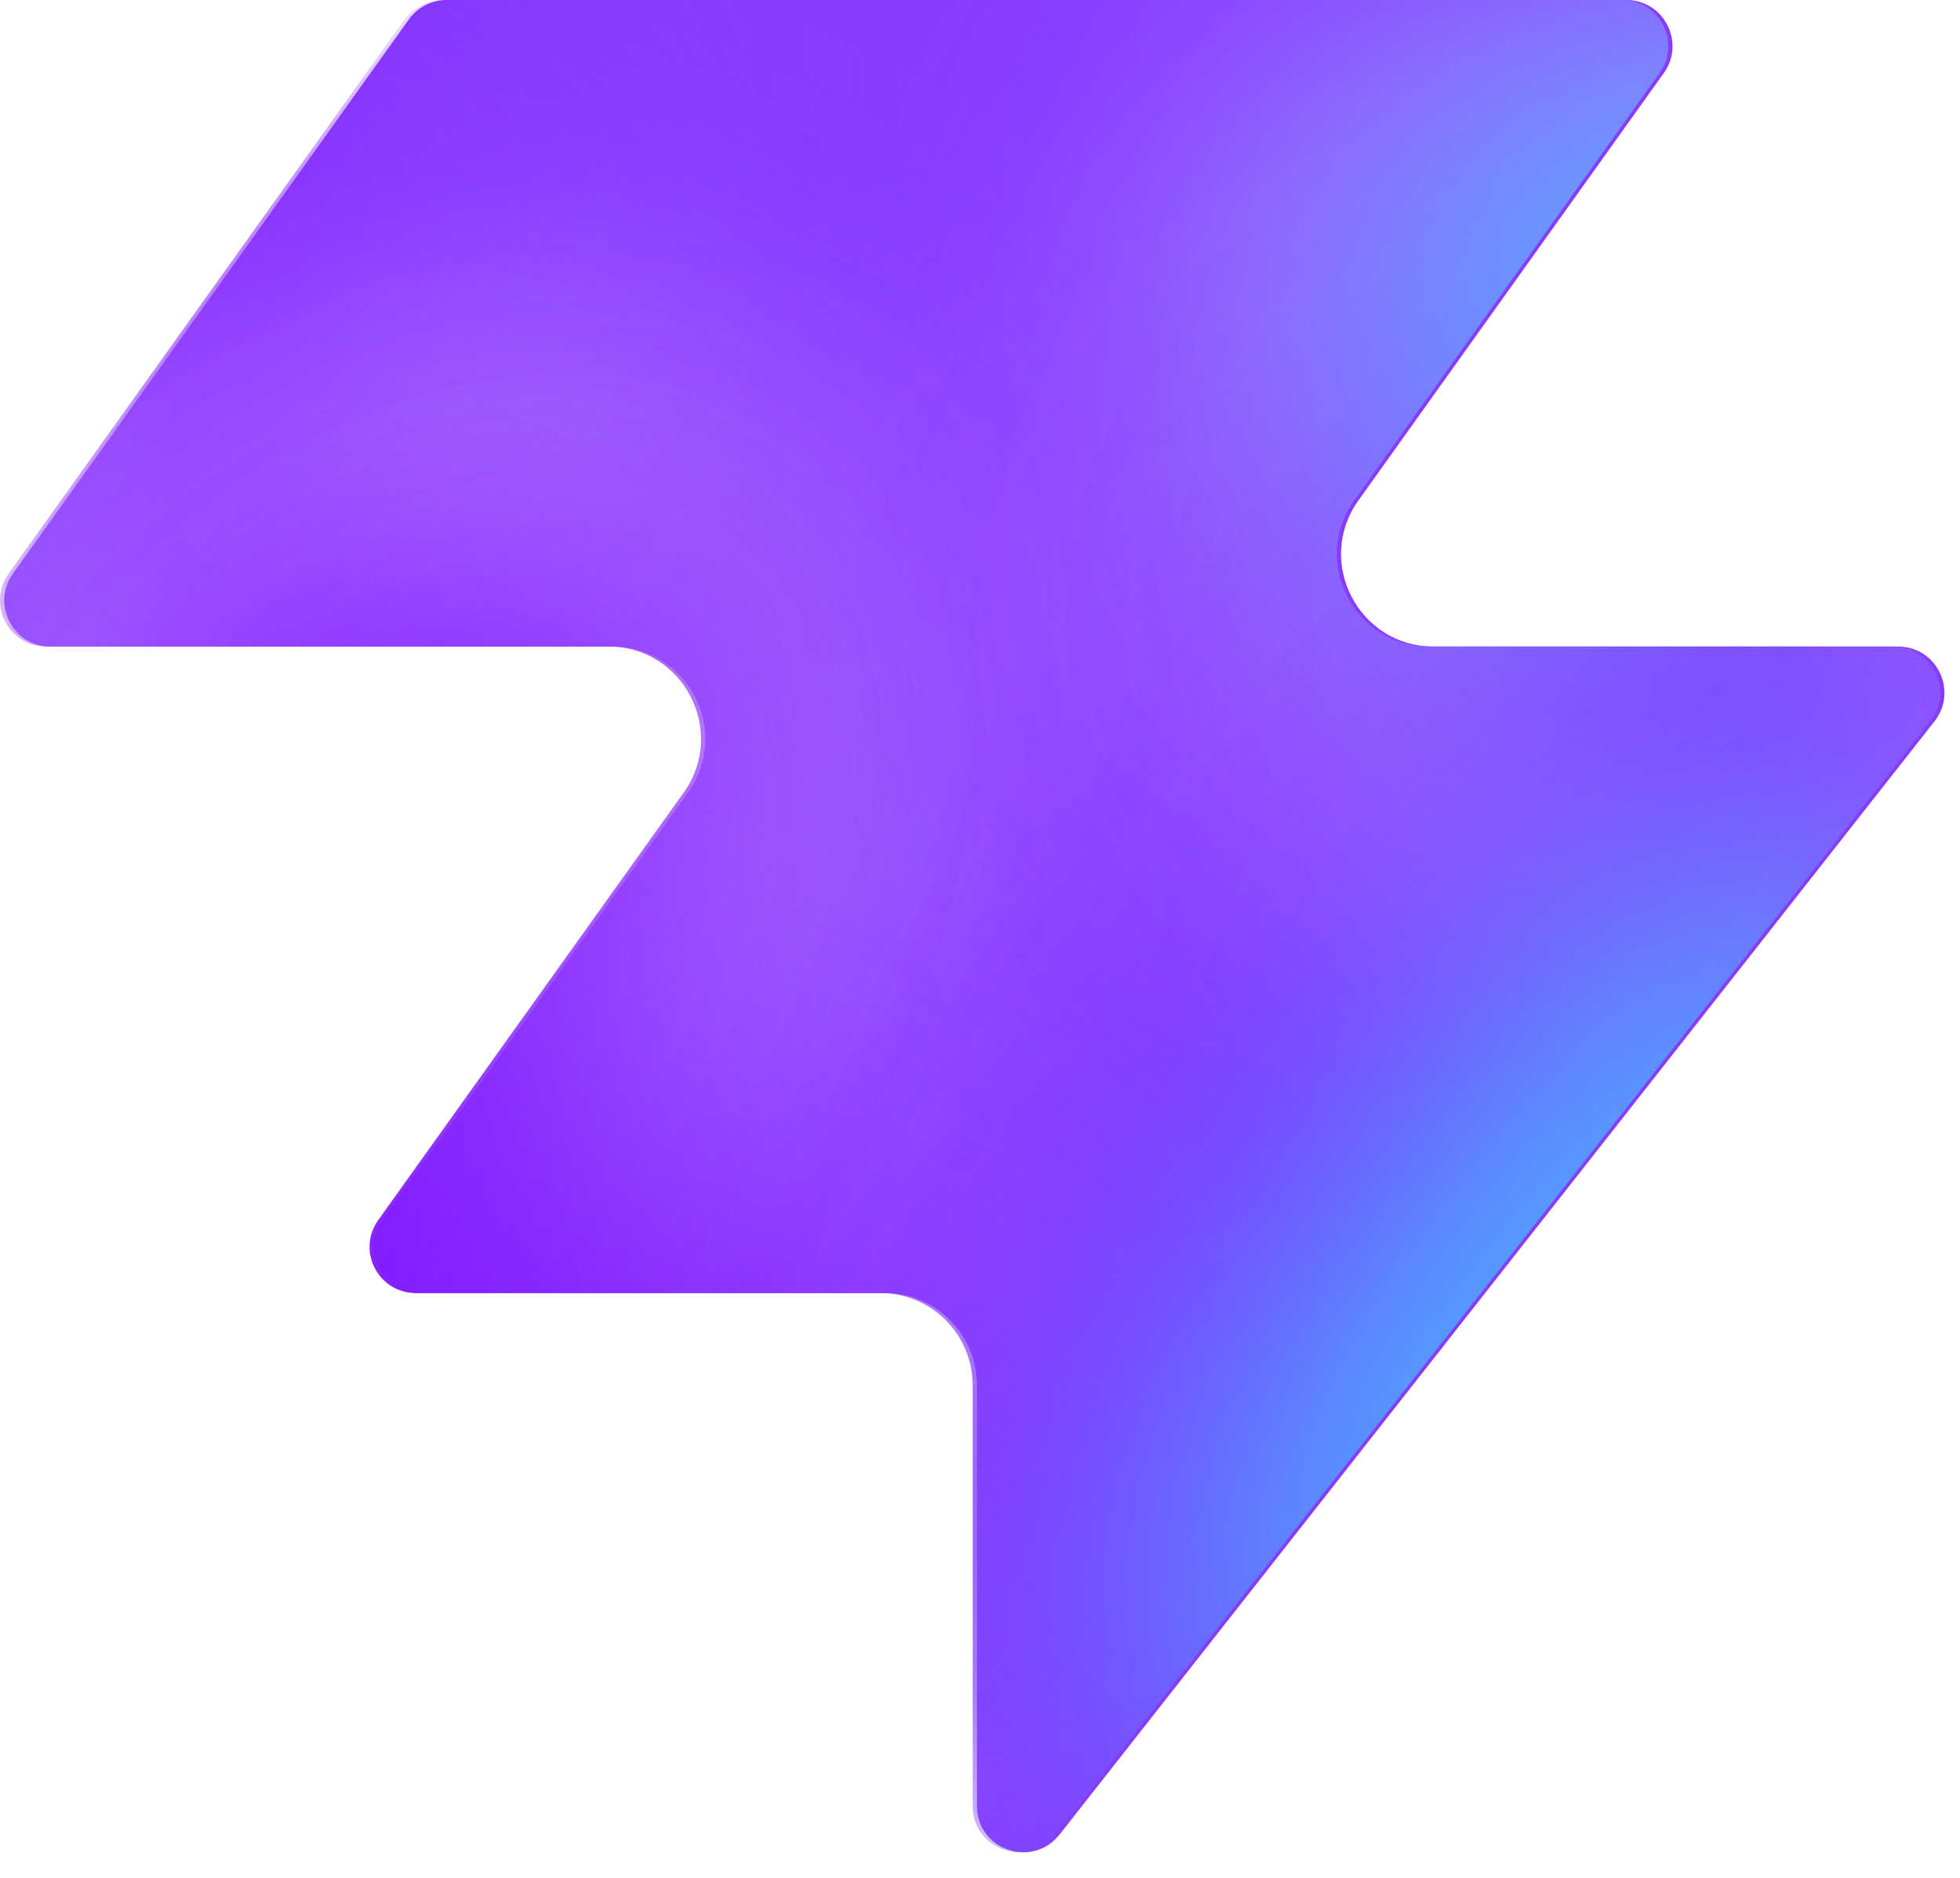
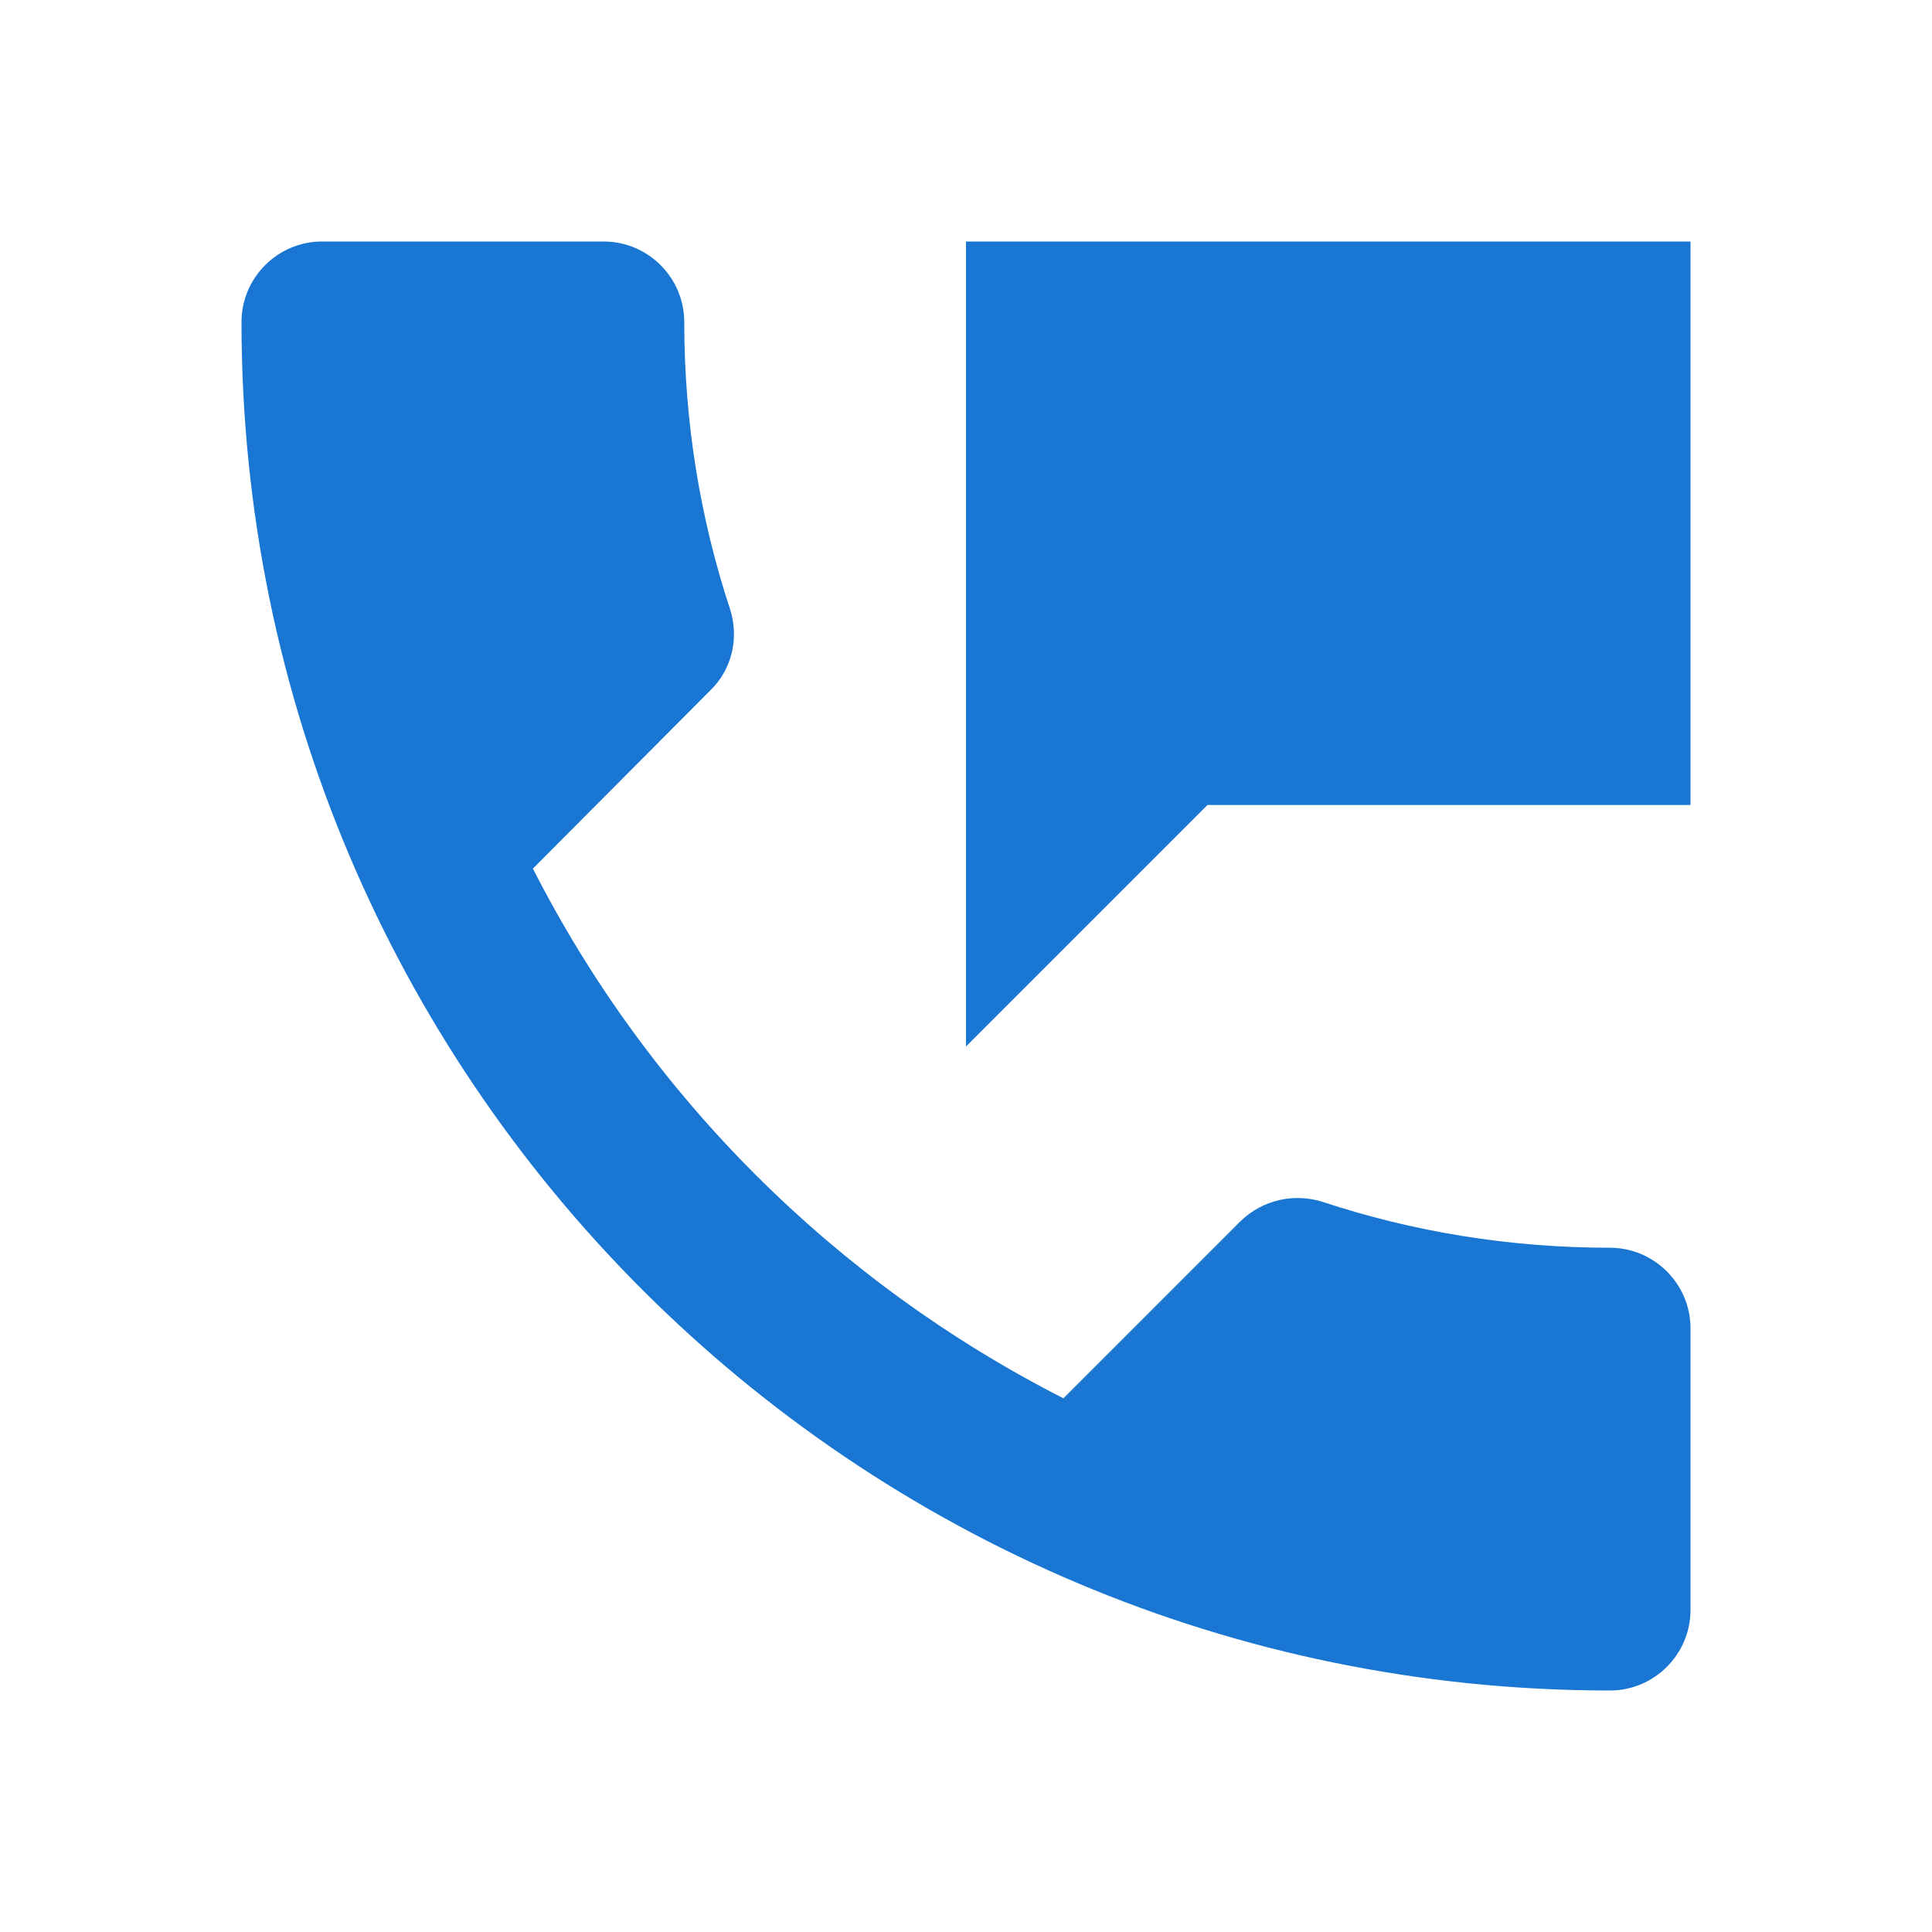
- <svg xmlns="http://www.w3.org/2000/svg" width="48" height="46" fill="none" viewBox="0 0 48 46">
-   <path fill="#863bff" d="M25.946 44.938c-.664.845-2.021.375-2.021-.698V33.937a2.26 2.26 0 0 0-2.262-2.262H10.287c-.92 0-1.456-1.04-.92-1.788l7.48-10.471c1.07-1.497 0-3.578-1.842-3.578H1.237c-.92 0-1.456-1.04-.92-1.788L10.013.474c.214-.297.556-.474.92-.474h28.894c.92 0 1.456 1.04.92 1.788l-7.48 10.471c-1.07 1.498 0 3.579 1.842 3.579h11.377c.943 0 1.473 1.088.89 1.83L25.947 44.94z" style="fill:#863bff;fill:color(display-p3 .525 .23 1);fill-opacity:1" />
-   <mask id="a" width="48" height="46" x="0" y="0" maskUnits="userSpaceOnUse" style="mask-type:alpha">
-     <path fill="#000" d="M25.842 44.938c-.664.844-2.021.375-2.021-.698V33.937a2.26 2.26 0 0 0-2.262-2.262H10.183c-.92 0-1.456-1.04-.92-1.788l7.48-10.471c1.07-1.498 0-3.579-1.842-3.579H1.133c-.92 0-1.456-1.04-.92-1.787L9.91.473c.214-.297.556-.474.92-.474h28.894c.92 0 1.456 1.04.92 1.788l-7.48 10.471c-1.07 1.498 0 3.578 1.842 3.578h11.377c.943 0 1.473 1.088.89 1.832L25.843 44.94z" style="fill:#000;fill-opacity:1" />
-   </mask>
-   <g mask="url(#a)">
-     <g filter="url(#b)">
-       <ellipse cx="5.508" cy="14.704" fill="#ede6ff" rx="5.508" ry="14.704" style="fill:#ede6ff;fill:color(display-p3 .927 .903 1);fill-opacity:1" transform="matrix(.00324 1 1 -.00324 -4.47 31.516)" />
-     </g>
-     <g filter="url(#c)">
-       <ellipse cx="10.399" cy="29.851" fill="#ede6ff" rx="10.399" ry="29.851" style="fill:#ede6ff;fill:color(display-p3 .927 .903 1);fill-opacity:1" transform="matrix(.00324 1 1 -.00324 -39.328 7.883)" />
-     </g>
-     <g filter="url(#d)">
-       <ellipse cx="5.508" cy="30.487" fill="#7e14ff" rx="5.508" ry="30.487" style="fill:#7e14ff;fill:color(display-p3 .492 .077 1);fill-opacity:1" transform="rotate(89.814 -25.913 -14.639)scale(1 -1)" />
-     </g>
-     <g filter="url(#e)">
-       <ellipse cx="5.508" cy="30.599" fill="#7e14ff" rx="5.508" ry="30.599" style="fill:#7e14ff;fill:color(display-p3 .492 .077 1);fill-opacity:1" transform="rotate(89.814 -32.644 -3.334)scale(1 -1)" />
-     </g>
-     <g filter="url(#f)">
-       <ellipse cx="5.508" cy="30.599" fill="#7e14ff" rx="5.508" ry="30.599" style="fill:#7e14ff;fill:color(display-p3 .492 .077 1);fill-opacity:1" transform="matrix(.00324 1 1 -.00324 -34.34 30.47)" />
-     </g>
-     <g filter="url(#g)">
-       <ellipse cx="14.072" cy="22.078" fill="#ede6ff" rx="14.072" ry="22.078" style="fill:#ede6ff;fill:color(display-p3 .927 .903 1);fill-opacity:1" transform="rotate(93.35 24.506 48.493)scale(-1 1)" />
-     </g>
-     <g filter="url(#h)">
-       <ellipse cx="3.47" cy="21.501" fill="#7e14ff" rx="3.47" ry="21.501" style="fill:#7e14ff;fill:color(display-p3 .492 .077 1);fill-opacity:1" transform="rotate(89.009 28.708 47.59)scale(-1 1)" />
-     </g>
-     <g filter="url(#i)">
-       <ellipse cx="3.47" cy="21.501" fill="#7e14ff" rx="3.47" ry="21.501" style="fill:#7e14ff;fill:color(display-p3 .492 .077 1);fill-opacity:1" transform="rotate(89.009 28.708 47.59)scale(-1 1)" />
-     </g>
-     <g filter="url(#j)">
-       <ellipse cx=".387" cy="8.972" fill="#7e14ff" rx="4.407" ry="29.108" style="fill:#7e14ff;fill:color(display-p3 .492 .077 1);fill-opacity:1" transform="rotate(39.51 .387 8.972)" />
-     </g>
-     <g filter="url(#k)">
-       <ellipse cx="47.523" cy="-6.092" fill="#7e14ff" rx="4.407" ry="29.108" style="fill:#7e14ff;fill:color(display-p3 .492 .077 1);fill-opacity:1" transform="rotate(37.892 47.523 -6.092)" />
-     </g>
-     <g filter="url(#l)">
-       <ellipse cx="41.412" cy="6.333" fill="#47bfff" rx="5.971" ry="9.665" style="fill:#47bfff;fill:color(display-p3 .28 .748 1);fill-opacity:1" transform="rotate(37.892 41.412 6.333)" />
-     </g>
-     <g filter="url(#m)">
-       <ellipse cx="-1.879" cy="38.332" fill="#7e14ff" rx="4.407" ry="29.108" style="fill:#7e14ff;fill:color(display-p3 .492 .077 1);fill-opacity:1" transform="rotate(37.892 -1.88 38.332)" />
-     </g>
-     <g filter="url(#n)">
-       <ellipse cx="-1.879" cy="38.332" fill="#7e14ff" rx="4.407" ry="29.108" style="fill:#7e14ff;fill:color(display-p3 .492 .077 1);fill-opacity:1" transform="rotate(37.892 -1.88 38.332)" />
-     </g>
-     <g filter="url(#o)">
-       <ellipse cx="35.651" cy="29.907" fill="#7e14ff" rx="4.407" ry="29.108" style="fill:#7e14ff;fill:color(display-p3 .492 .077 1);fill-opacity:1" transform="rotate(37.892 35.651 29.907)" />
-     </g>
-     <g filter="url(#p)">
-       <ellipse cx="38.418" cy="32.4" fill="#47bfff" rx="5.971" ry="15.297" style="fill:#47bfff;fill:color(display-p3 .28 .748 1);fill-opacity:1" transform="rotate(37.892 38.418 32.4)" />
-     </g>
-   </g>
-   <defs>
-     <filter id="b" width="60.045" height="41.654" x="-19.77" y="16.149" color-interpolation-filters="sRGB" filterUnits="userSpaceOnUse">
-       <feFlood flood-opacity="0" result="BackgroundImageFix" />
-       <feBlend in="SourceGraphic" in2="BackgroundImageFix" result="shape" />
-       <feGaussianBlur result="effect1_foregroundBlur_2002_17158" stdDeviation="7.659" />
-     </filter>
-     <filter id="c" width="90.34" height="51.437" x="-54.613" y="-7.533" color-interpolation-filters="sRGB" filterUnits="userSpaceOnUse">
-       <feFlood flood-opacity="0" result="BackgroundImageFix" />
-       <feBlend in="SourceGraphic" in2="BackgroundImageFix" result="shape" />
-       <feGaussianBlur result="effect1_foregroundBlur_2002_17158" stdDeviation="7.659" />
-     </filter>
-     <filter id="d" width="79.355" height="29.4" x="-49.64" y="2.03" color-interpolation-filters="sRGB" filterUnits="userSpaceOnUse">
-       <feFlood flood-opacity="0" result="BackgroundImageFix" />
-       <feBlend in="SourceGraphic" in2="BackgroundImageFix" result="shape" />
-       <feGaussianBlur result="effect1_foregroundBlur_2002_17158" stdDeviation="4.596" />
-     </filter>
-     <filter id="e" width="79.579" height="29.4" x="-45.045" y="20.029" color-interpolation-filters="sRGB" filterUnits="userSpaceOnUse">
-       <feFlood flood-opacity="0" result="BackgroundImageFix" />
-       <feBlend in="SourceGraphic" in2="BackgroundImageFix" result="shape" />
-       <feGaussianBlur result="effect1_foregroundBlur_2002_17158" stdDeviation="4.596" />
-     </filter>
-     <filter id="f" width="79.579" height="29.4" x="-43.513" y="21.178" color-interpolation-filters="sRGB" filterUnits="userSpaceOnUse">
-       <feFlood flood-opacity="0" result="BackgroundImageFix" />
-       <feBlend in="SourceGraphic" in2="BackgroundImageFix" result="shape" />
-       <feGaussianBlur result="effect1_foregroundBlur_2002_17158" stdDeviation="4.596" />
-     </filter>
-     <filter id="g" width="74.749" height="58.852" x="15.756" y="-17.901" color-interpolation-filters="sRGB" filterUnits="userSpaceOnUse">
-       <feFlood flood-opacity="0" result="BackgroundImageFix" />
-       <feBlend in="SourceGraphic" in2="BackgroundImageFix" result="shape" />
-       <feGaussianBlur result="effect1_foregroundBlur_2002_17158" stdDeviation="7.659" />
-     </filter>
-     <filter id="h" width="61.377" height="25.362" x="23.548" y="2.284" color-interpolation-filters="sRGB" filterUnits="userSpaceOnUse">
-       <feFlood flood-opacity="0" result="BackgroundImageFix" />
-       <feBlend in="SourceGraphic" in2="BackgroundImageFix" result="shape" />
-       <feGaussianBlur result="effect1_foregroundBlur_2002_17158" stdDeviation="4.596" />
-     </filter>
-     <filter id="i" width="61.377" height="25.362" x="23.548" y="2.284" color-interpolation-filters="sRGB" filterUnits="userSpaceOnUse">
-       <feFlood flood-opacity="0" result="BackgroundImageFix" />
-       <feBlend in="SourceGraphic" in2="BackgroundImageFix" result="shape" />
-       <feGaussianBlur result="effect1_foregroundBlur_2002_17158" stdDeviation="4.596" />
-     </filter>
-     <filter id="j" width="56.045" height="63.649" x="-27.636" y="-22.853" color-interpolation-filters="sRGB" filterUnits="userSpaceOnUse">
-       <feFlood flood-opacity="0" result="BackgroundImageFix" />
-       <feBlend in="SourceGraphic" in2="BackgroundImageFix" result="shape" />
-       <feGaussianBlur result="effect1_foregroundBlur_2002_17158" stdDeviation="4.596" />
-     </filter>
-     <filter id="k" width="54.814" height="64.646" x="20.116" y="-38.415" color-interpolation-filters="sRGB" filterUnits="userSpaceOnUse">
-       <feFlood flood-opacity="0" result="BackgroundImageFix" />
-       <feBlend in="SourceGraphic" in2="BackgroundImageFix" result="shape" />
-       <feGaussianBlur result="effect1_foregroundBlur_2002_17158" stdDeviation="4.596" />
-     </filter>
-     <filter id="l" width="33.541" height="35.313" x="24.641" y="-11.323" color-interpolation-filters="sRGB" filterUnits="userSpaceOnUse">
-       <feFlood flood-opacity="0" result="BackgroundImageFix" />
-       <feBlend in="SourceGraphic" in2="BackgroundImageFix" result="shape" />
-       <feGaussianBlur result="effect1_foregroundBlur_2002_17158" stdDeviation="4.596" />
-     </filter>
-     <filter id="m" width="54.814" height="64.646" x="-29.286" y="6.009" color-interpolation-filters="sRGB" filterUnits="userSpaceOnUse">
-       <feFlood flood-opacity="0" result="BackgroundImageFix" />
-       <feBlend in="SourceGraphic" in2="BackgroundImageFix" result="shape" />
-       <feGaussianBlur result="effect1_foregroundBlur_2002_17158" stdDeviation="4.596" />
-     </filter>
-     <filter id="n" width="54.814" height="64.646" x="-29.286" y="6.009" color-interpolation-filters="sRGB" filterUnits="userSpaceOnUse">
-       <feFlood flood-opacity="0" result="BackgroundImageFix" />
-       <feBlend in="SourceGraphic" in2="BackgroundImageFix" result="shape" />
-       <feGaussianBlur result="effect1_foregroundBlur_2002_17158" stdDeviation="4.596" />
-     </filter>
-     <filter id="o" width="54.814" height="64.646" x="8.244" y="-2.416" color-interpolation-filters="sRGB" filterUnits="userSpaceOnUse">
-       <feFlood flood-opacity="0" result="BackgroundImageFix" />
-       <feBlend in="SourceGraphic" in2="BackgroundImageFix" result="shape" />
-       <feGaussianBlur result="effect1_foregroundBlur_2002_17158" stdDeviation="4.596" />
-     </filter>
-     <filter id="p" width="39.409" height="43.623" x="18.713" y="10.588" color-interpolation-filters="sRGB" filterUnits="userSpaceOnUse">
-       <feFlood flood-opacity="0" result="BackgroundImageFix" />
-       <feBlend in="SourceGraphic" in2="BackgroundImageFix" result="shape" />
-       <feGaussianBlur result="effect1_foregroundBlur_2002_17158" stdDeviation="4.596" />
-     </filter>
-   </defs>
+ <svg xmlns="http://www.w3.org/2000/svg" viewBox="0 0 24 24">
+   <path fill="#1976D2" d="M20 15.5C18.75 15.5 17.55 15.3 16.43 14.93C16.08 14.82 15.69 14.9 15.41 15.17L13.21 17.37C10.38 15.93 8.06 13.62 6.62 10.79L8.82 8.58C9.1 8.31 9.18 7.92 9.07 7.57C8.7 6.45 8.5 5.25 8.5 4C8.5 3.45 8.05 3 7.5 3H4C3.45 3 3 3.45 3 4C3 13.39 10.61 21 20 21C20.55 21 21 20.55 21 20V16.5C21 15.95 20.55 15.5 20 15.5M12 3V13L15 10H21V3H12Z" />
</svg>
